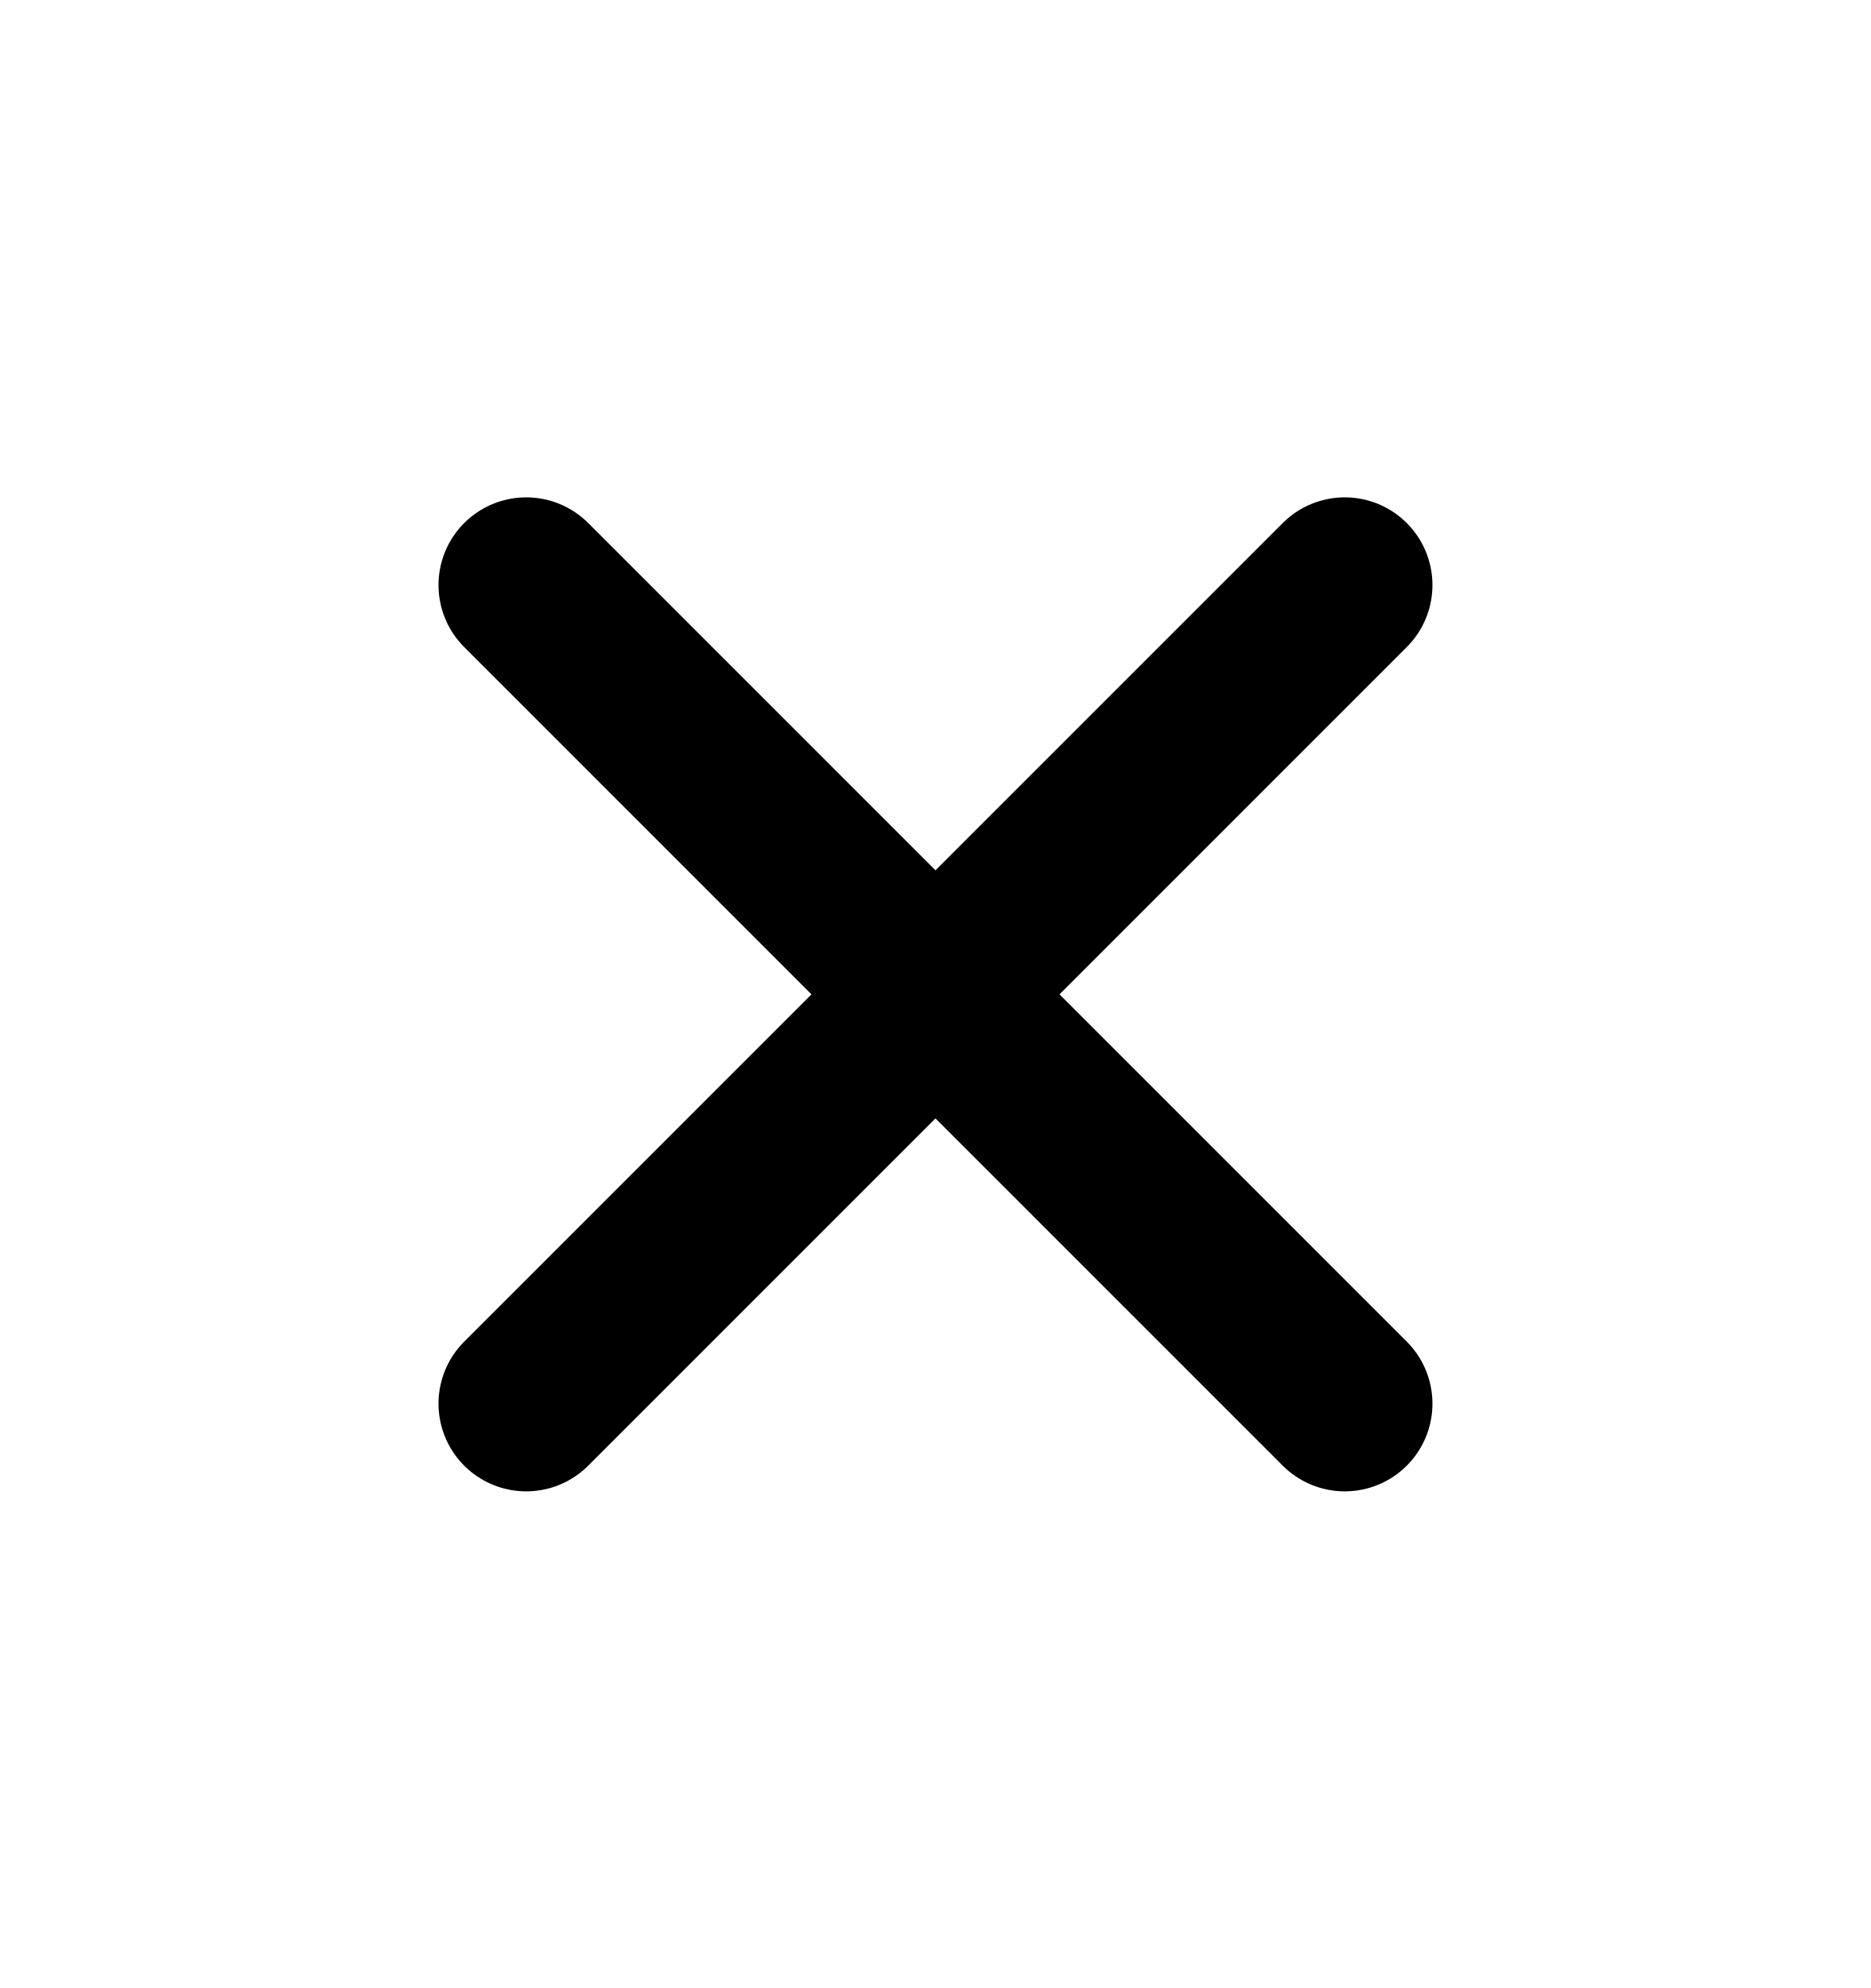
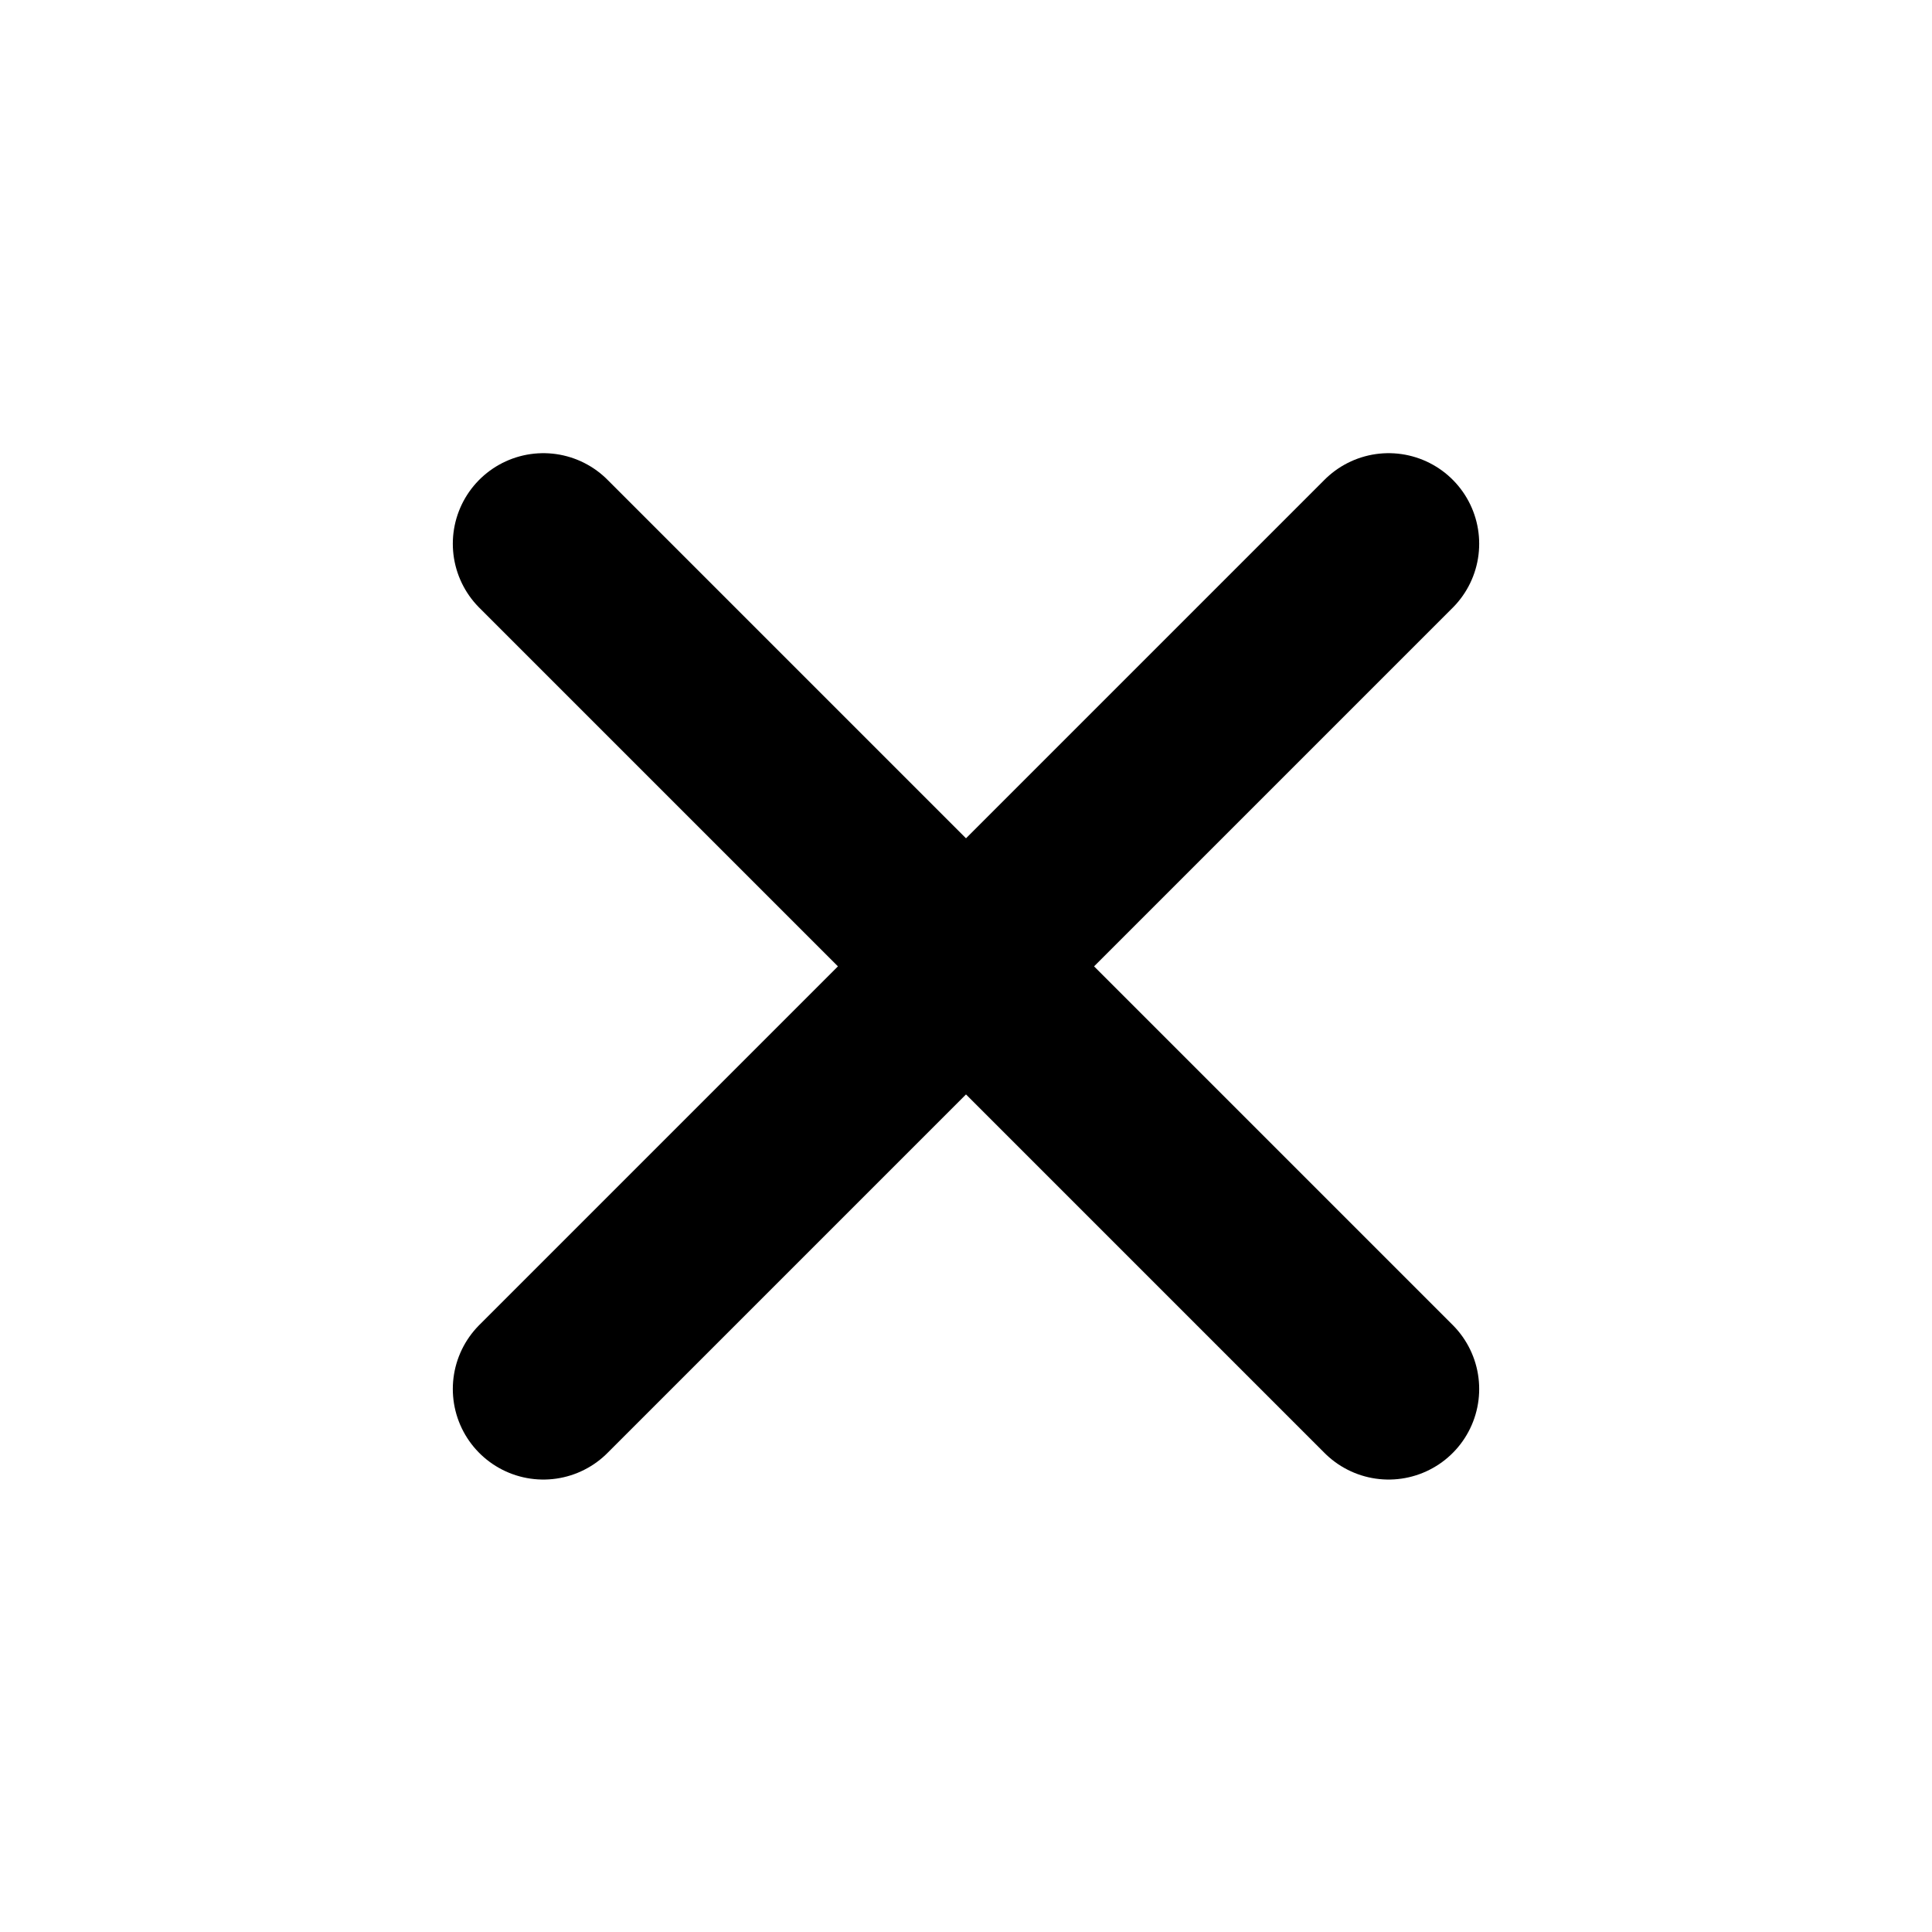
- <svg xmlns="http://www.w3.org/2000/svg" width="16" height="17" viewBox="0 0 16 16" fill="currentColor">
+ <svg xmlns="http://www.w3.org/2000/svg" width="16" height="16" viewBox="0 0 16 16" fill="currentColor">
  <path d="M4.5 4.503L11.5 11.503M11.5 4.503L4.5 11.503" stroke="currentColor" stroke-width="1.5" stroke-linecap="round" />
</svg>
